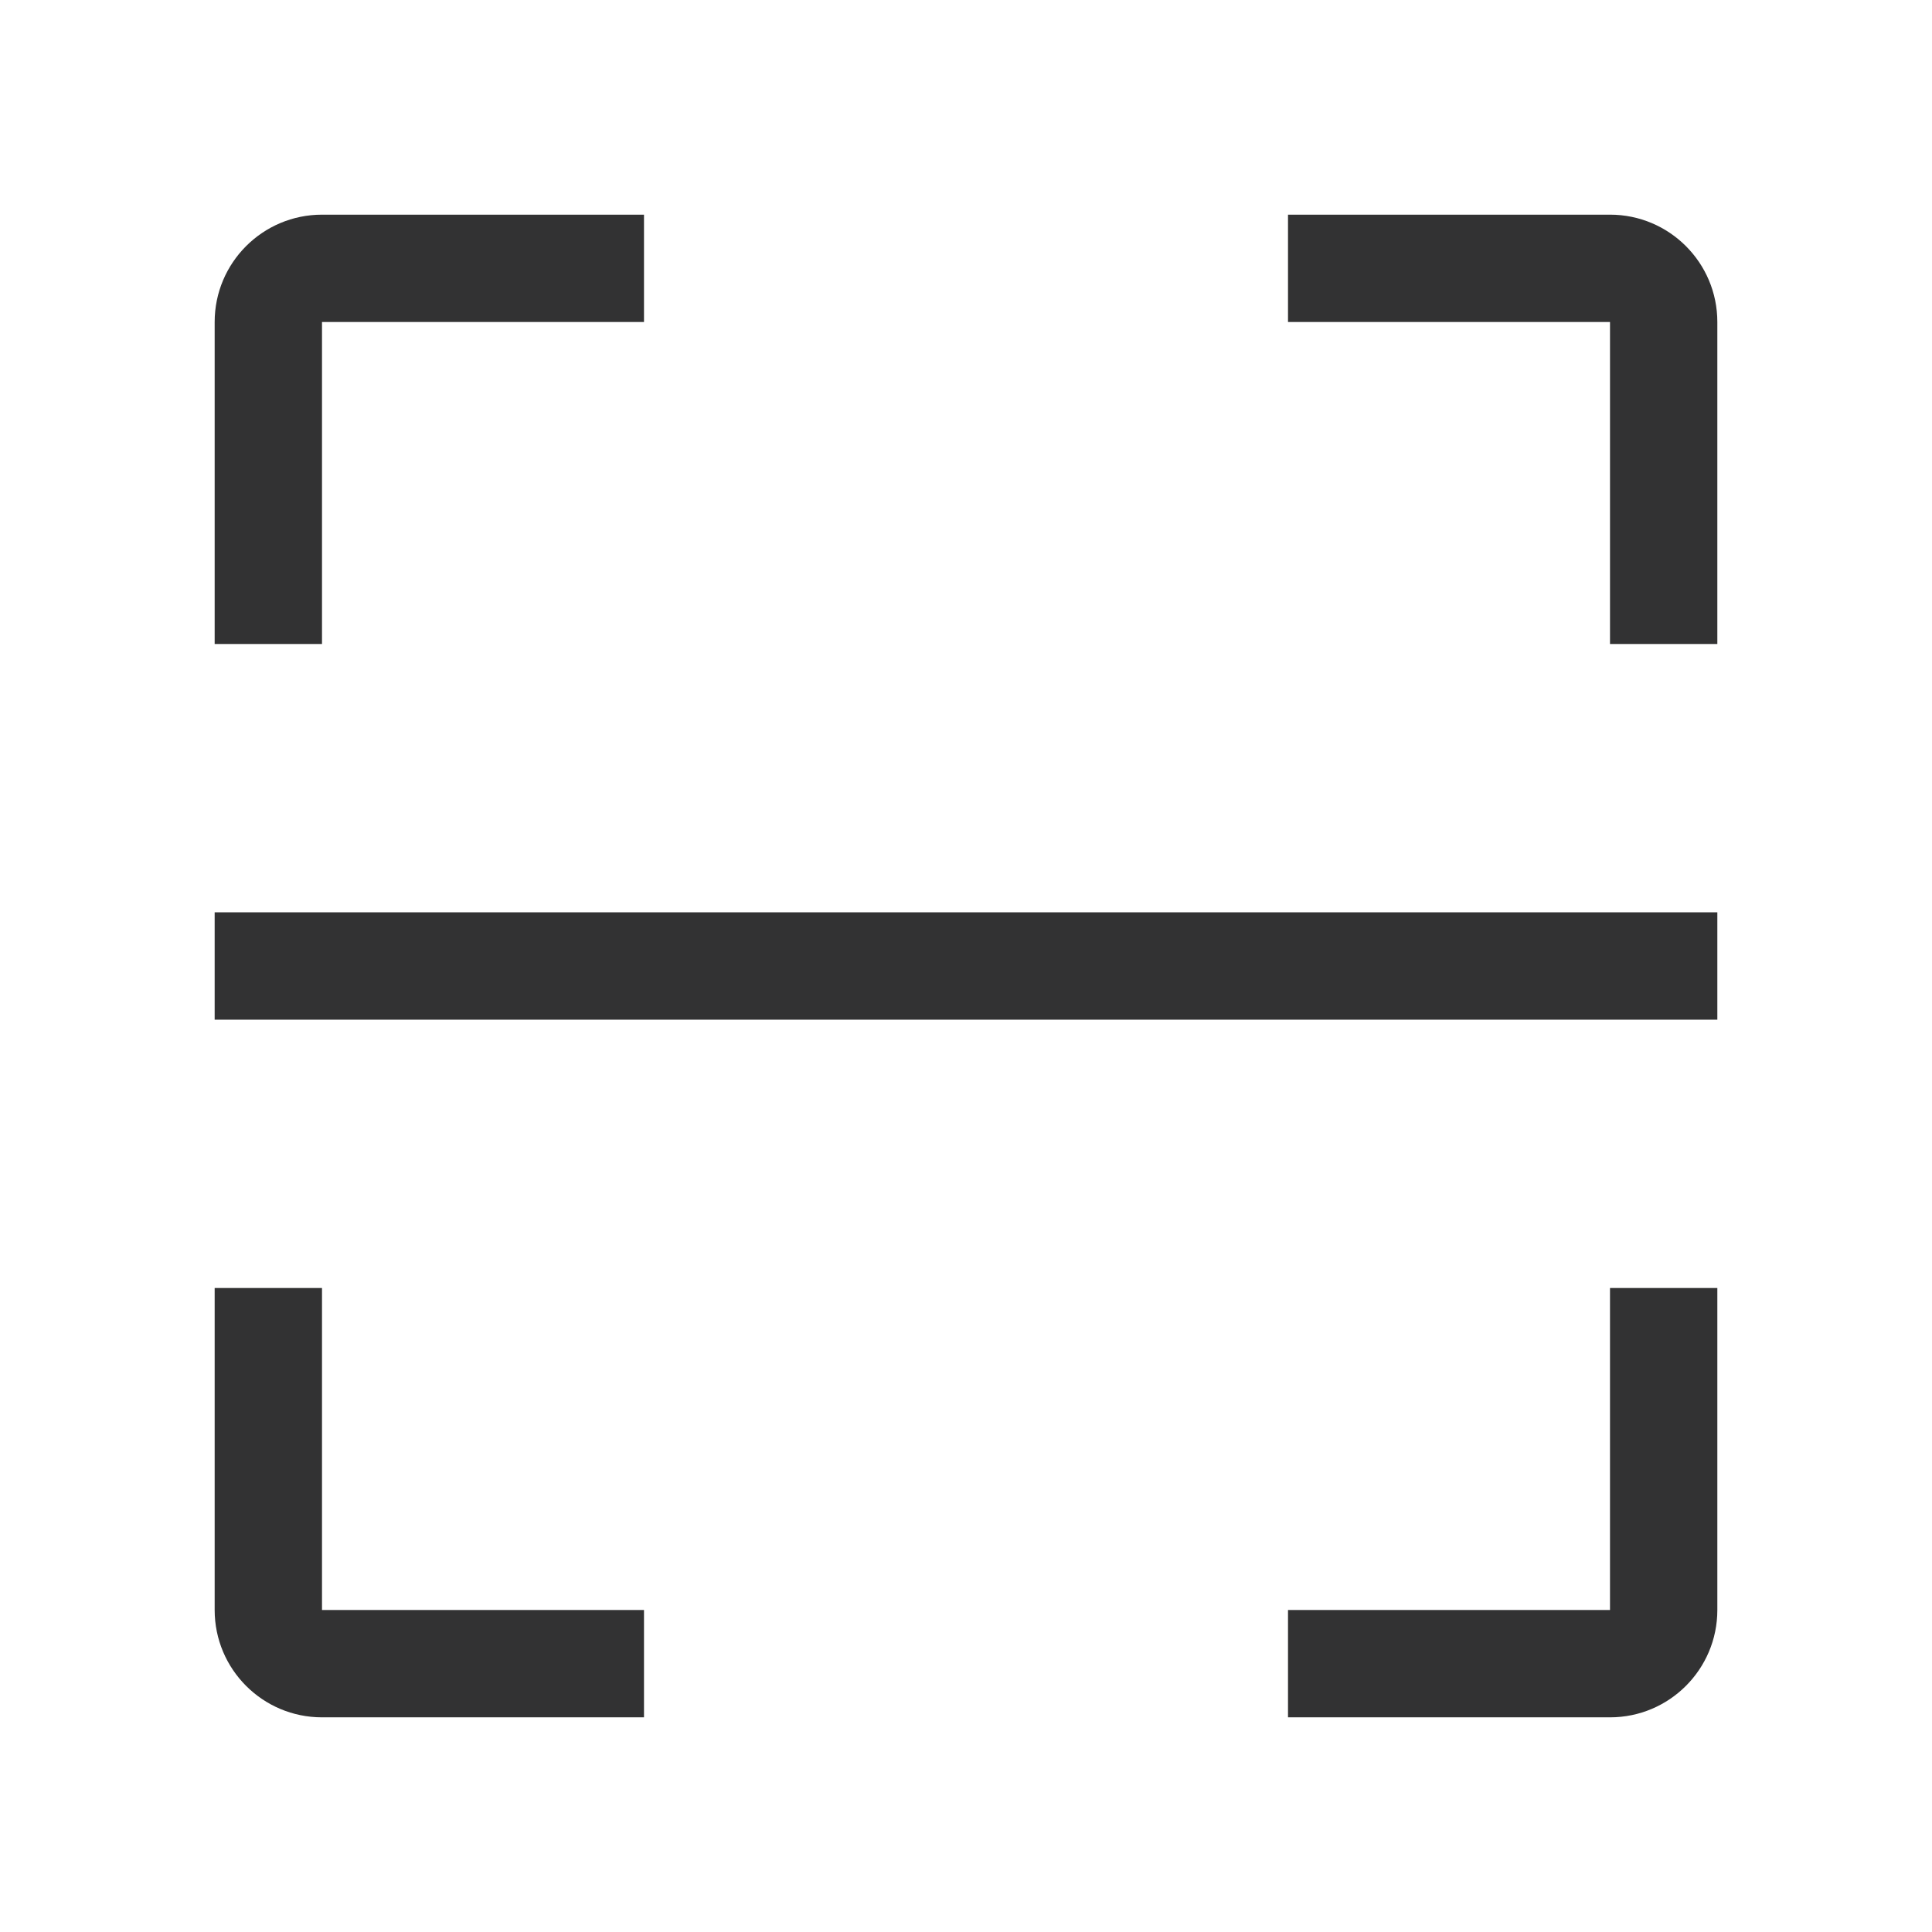
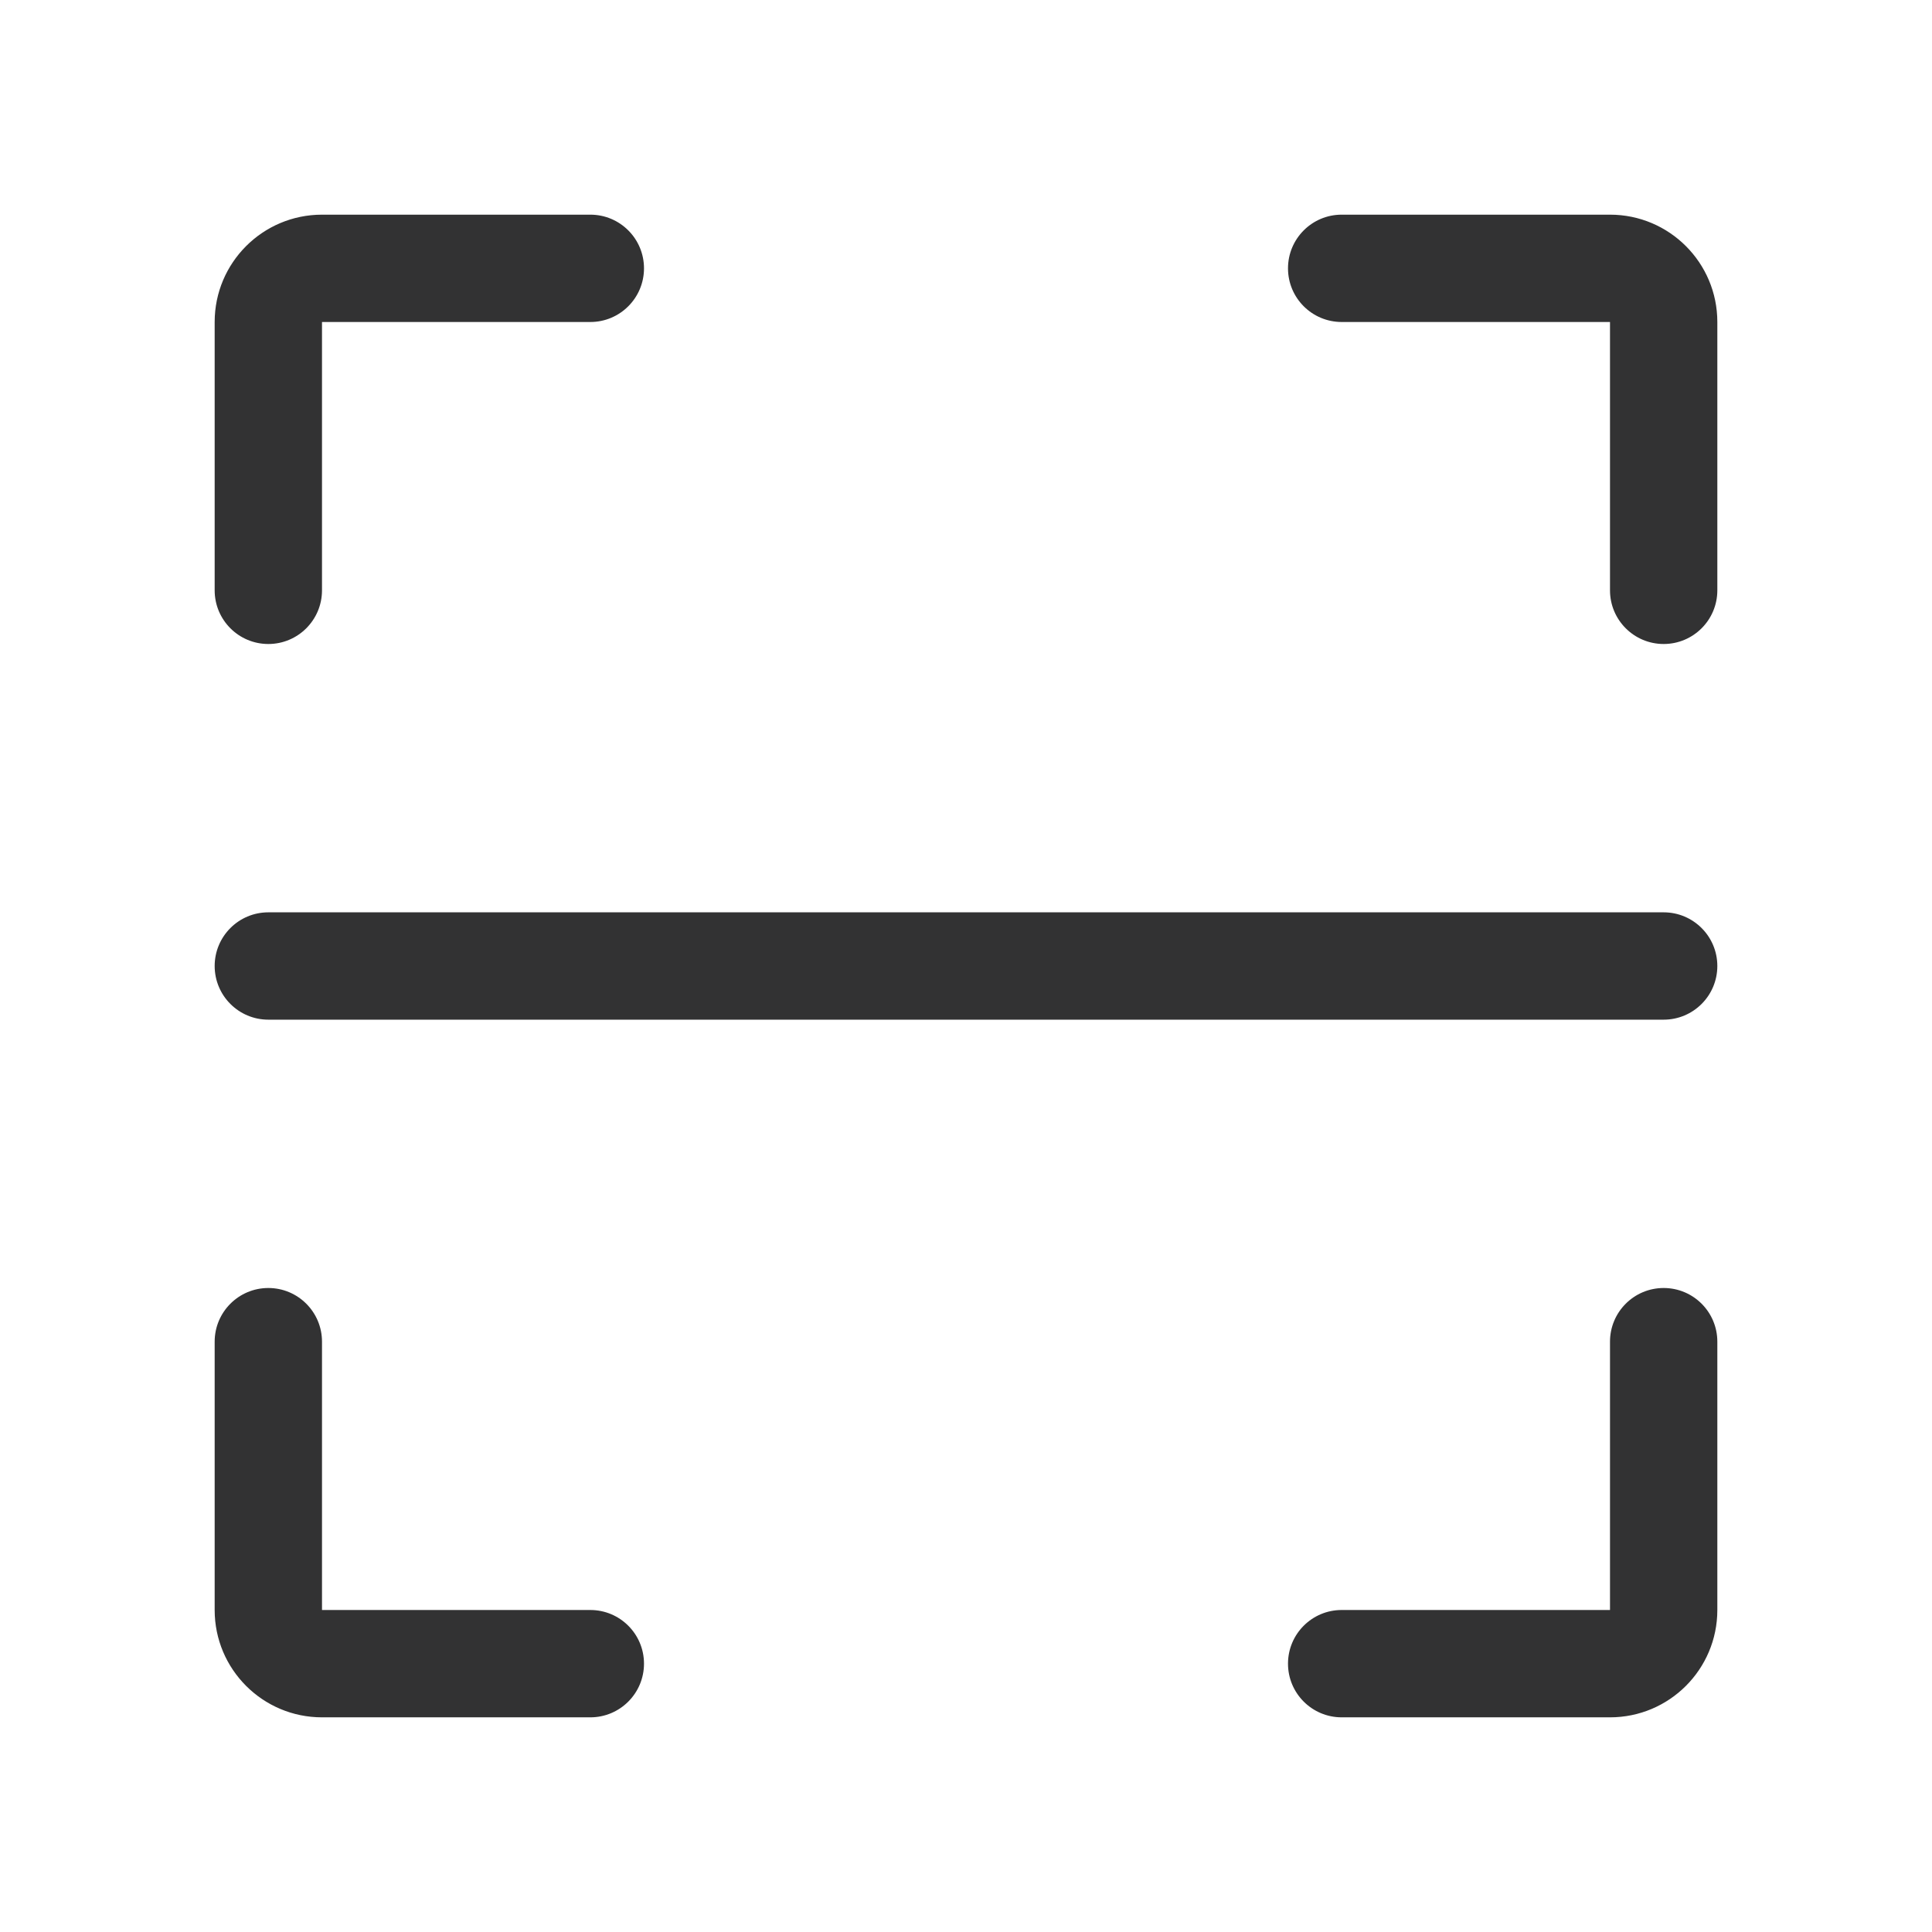
<svg xmlns="http://www.w3.org/2000/svg" width="1000" height="1000">
-   <path d="M111.111 333.333V166.667c0-30.683 24.873-55.556 55.556-55.556h166.666v55.556H166.667v166.666H111.11zm0 333.334h55.556v166.666h166.666v55.556H166.667c-30.683 0-55.556-24.873-55.556-55.556V666.667zM888.89 333.333h-55.556V166.667H666.667V111.11h166.666c30.683 0 55.556 24.873 55.556 55.556v166.666zm0 333.334v166.666c0 30.683-24.873 55.556-55.556 55.556H666.667v-55.556h166.666V666.667h55.556zM111.11 472.222H888.89v55.556H111.11v-55.556z" fill="#323233" fill-rule="nonzero" />
+   <g fill="#323233" fill-rule="nonzero">
+     <path d="M111.111 305.556v-138.89c0-30.682 24.873-55.555 55.556-55.555h138.889c15.34 0 27.777 12.437 27.777 27.778s-12.436 27.778-27.777 27.778h-138.89v138.889c0 15.34-12.436 27.777-27.777 27.777-15.341 0-27.778-12.436-27.778-27.777zm55.556 388.888v138.89h138.889c15.34 0 27.777 12.436 27.777 27.777 0 15.341-12.436 27.778-27.777 27.778h-138.89c-30.682 0-55.555-24.873-55.555-55.556V694.444c0-15.34 12.437-27.777 27.778-27.777s27.778 12.436 27.778 27.777zm666.666-388.888v-138.89H694.444c-15.34 0-27.777-12.436-27.777-27.777 0-15.341 12.436-27.778 27.777-27.778h138.89c30.682 0 55.555 24.873 55.555 55.556v138.889c0 15.34-12.437 27.777-27.778 27.777s-27.778-12.436-27.778-27.777zm55.556 388.888v138.89c0 30.682-24.873 55.555-55.556 55.555H694.444c-15.34 0-27.777-12.437-27.777-27.778s12.436-27.778 27.777-27.778h138.89V694.444c0-15.34 12.436-27.777 27.777-27.777 15.341 0 27.778 12.436 27.778 27.777zM138.889 472.222H861.11c15.341 0 27.778 12.437 27.778 27.778s-12.437 27.778-27.778 27.778H138.89c-15.341 0-27.778-12.437-27.778-27.778s12.437-27.778 27.778-27.778z" />
+   </g>
</svg>
